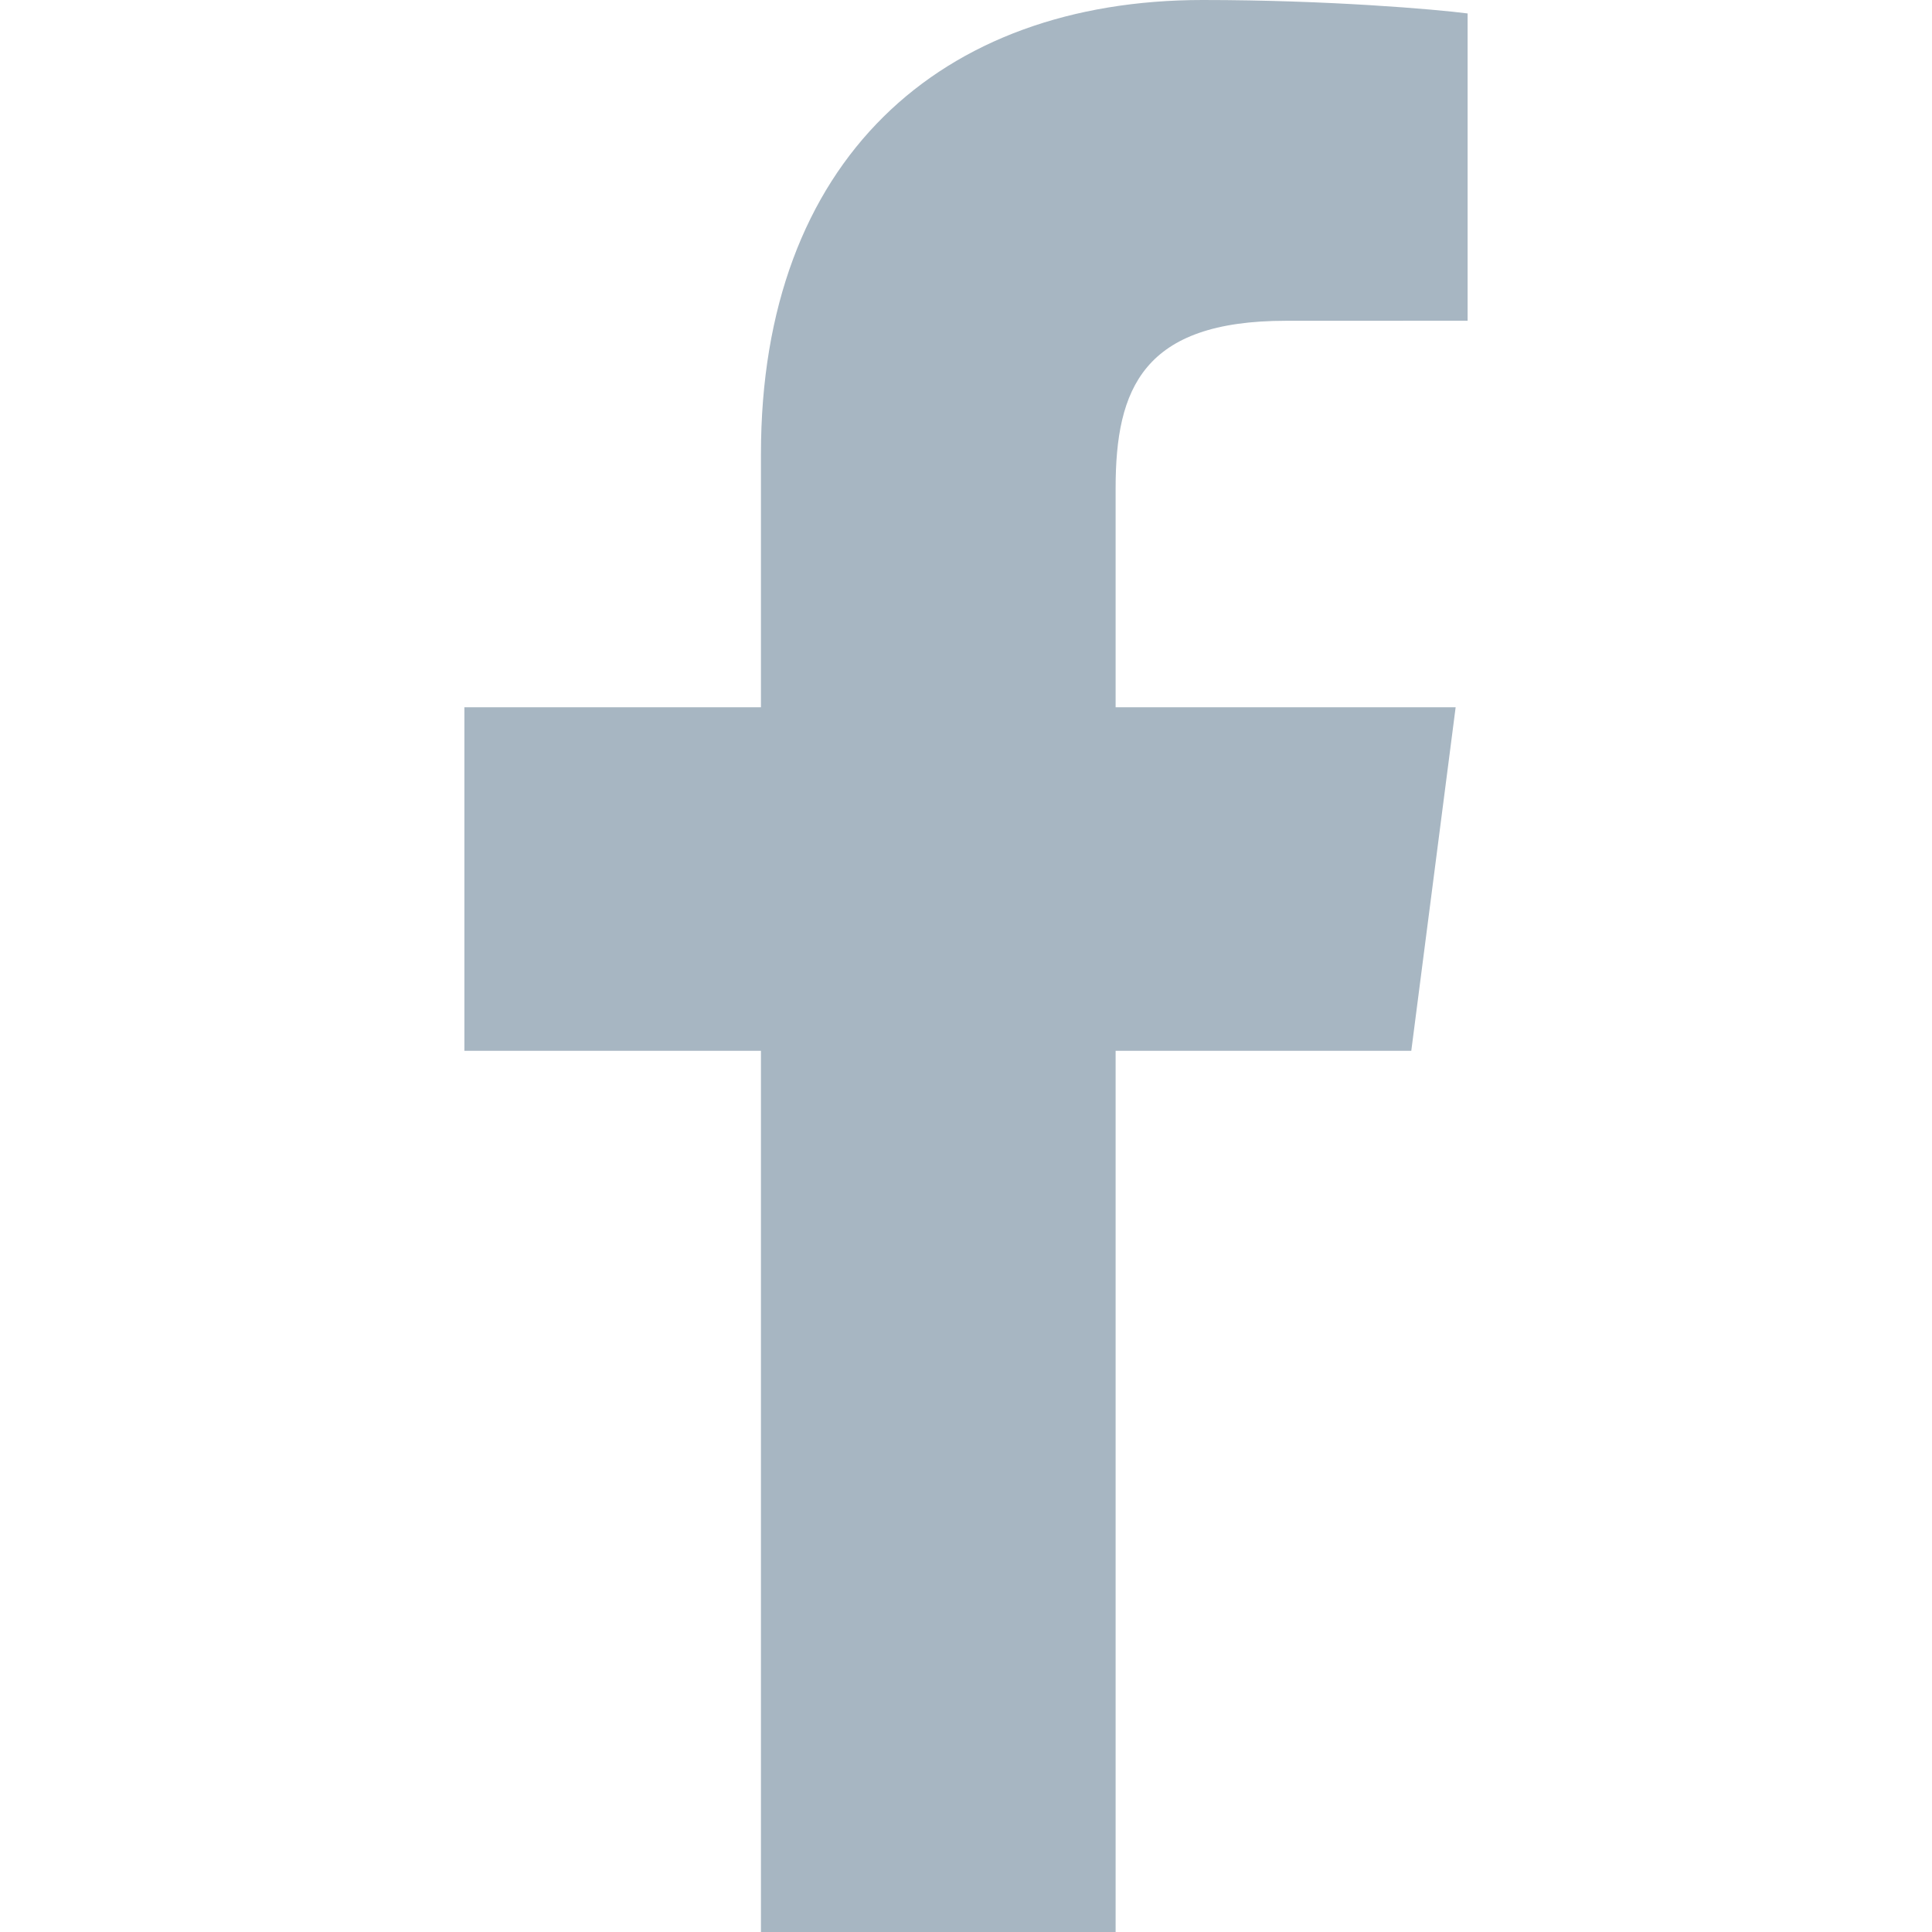
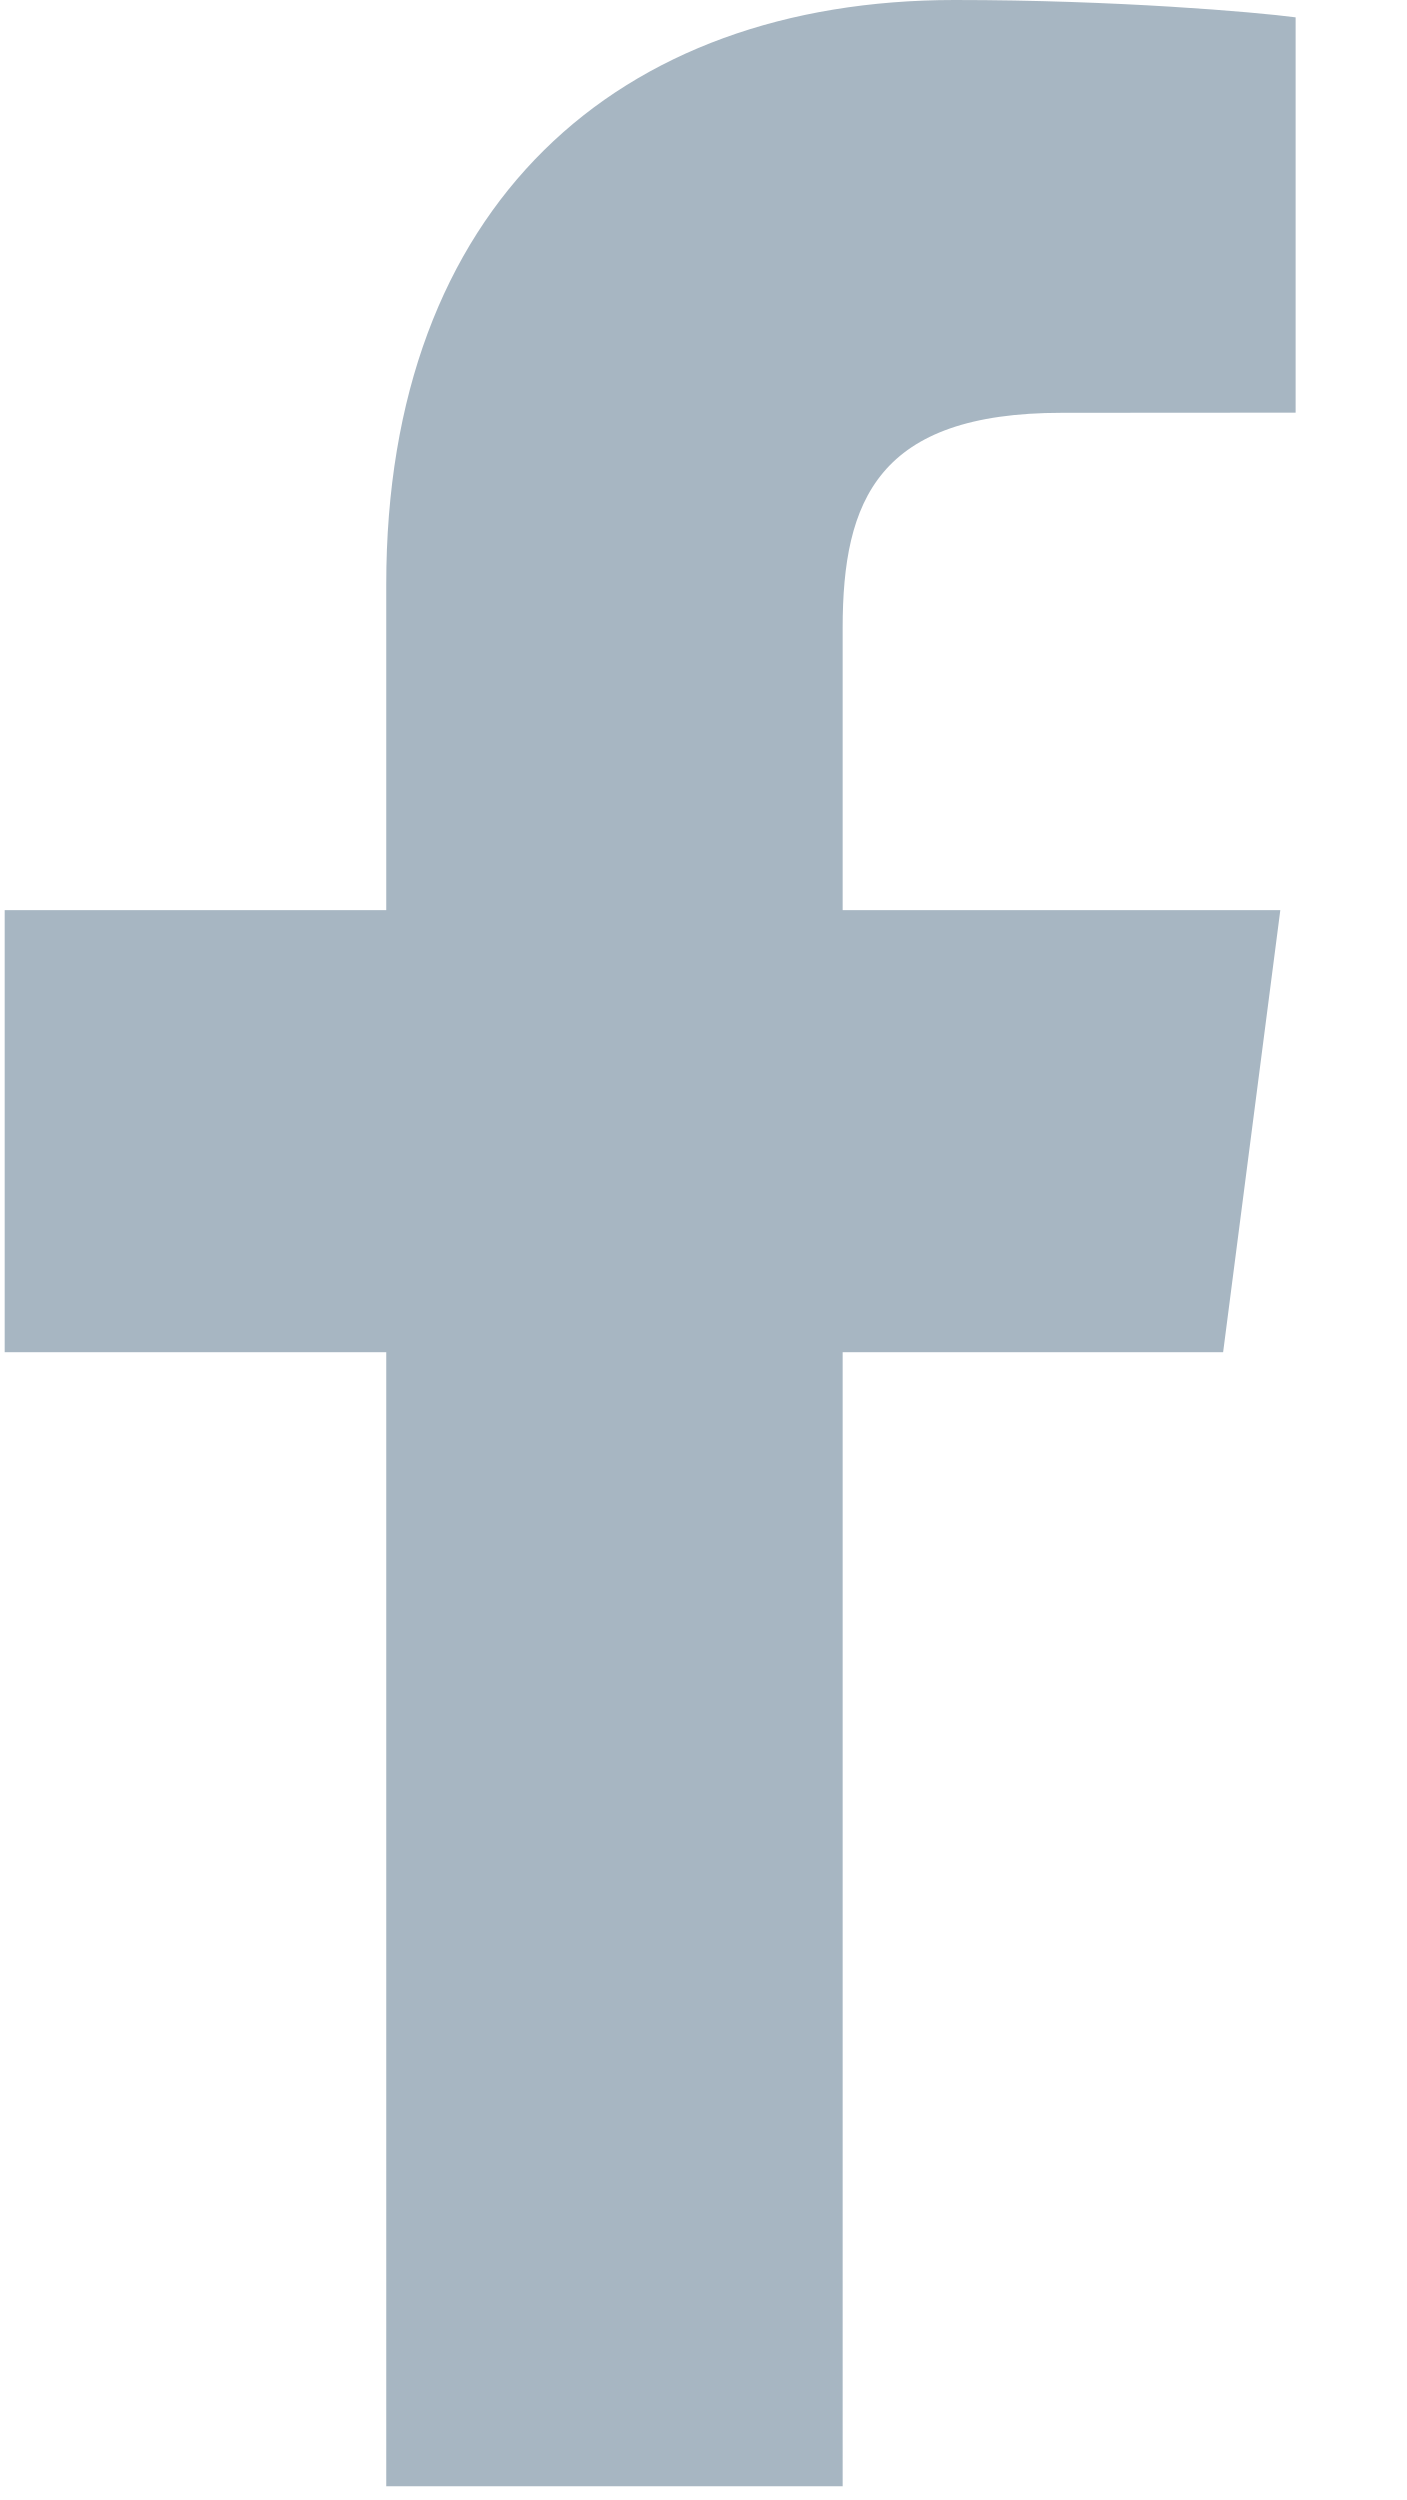
- <svg xmlns="http://www.w3.org/2000/svg" viewBox="0 0 155.139 155.139">
-   <path d="M89.584 155.139V84.378h23.742l3.562-27.585H89.584V39.184c0-7.984 2.208-13.425 13.67-13.425l14.595-.006V1.08C115.325.752 106.661 0 96.577 0 75.52 0 61.104 12.853 61.104 36.452v20.341H37.29v27.585h23.814v70.761h28.48z" fill="#a7b6c2" />
+ <svg xmlns="http://www.w3.org/2000/svg" width="9" height="16" viewBox="0 0 9 16">
+   <path fill="#A7B6C2" d="M5.393,15.912 L5.393,8.654 L7.828,8.654 L8.194,5.825 L5.393,5.825 L5.393,4.019 C5.393,3.2 5.62,2.642 6.795,2.642 L8.292,2.641 L8.292,0.111 C8.033,0.077 7.145,0 6.11,0 C3.951,0 2.472,1.318 2.472,3.739 L2.472,5.825 L0.03,5.825 L0.03,8.654 L2.472,8.654 L2.472,15.912 L5.393,15.912 Z" />
</svg>
